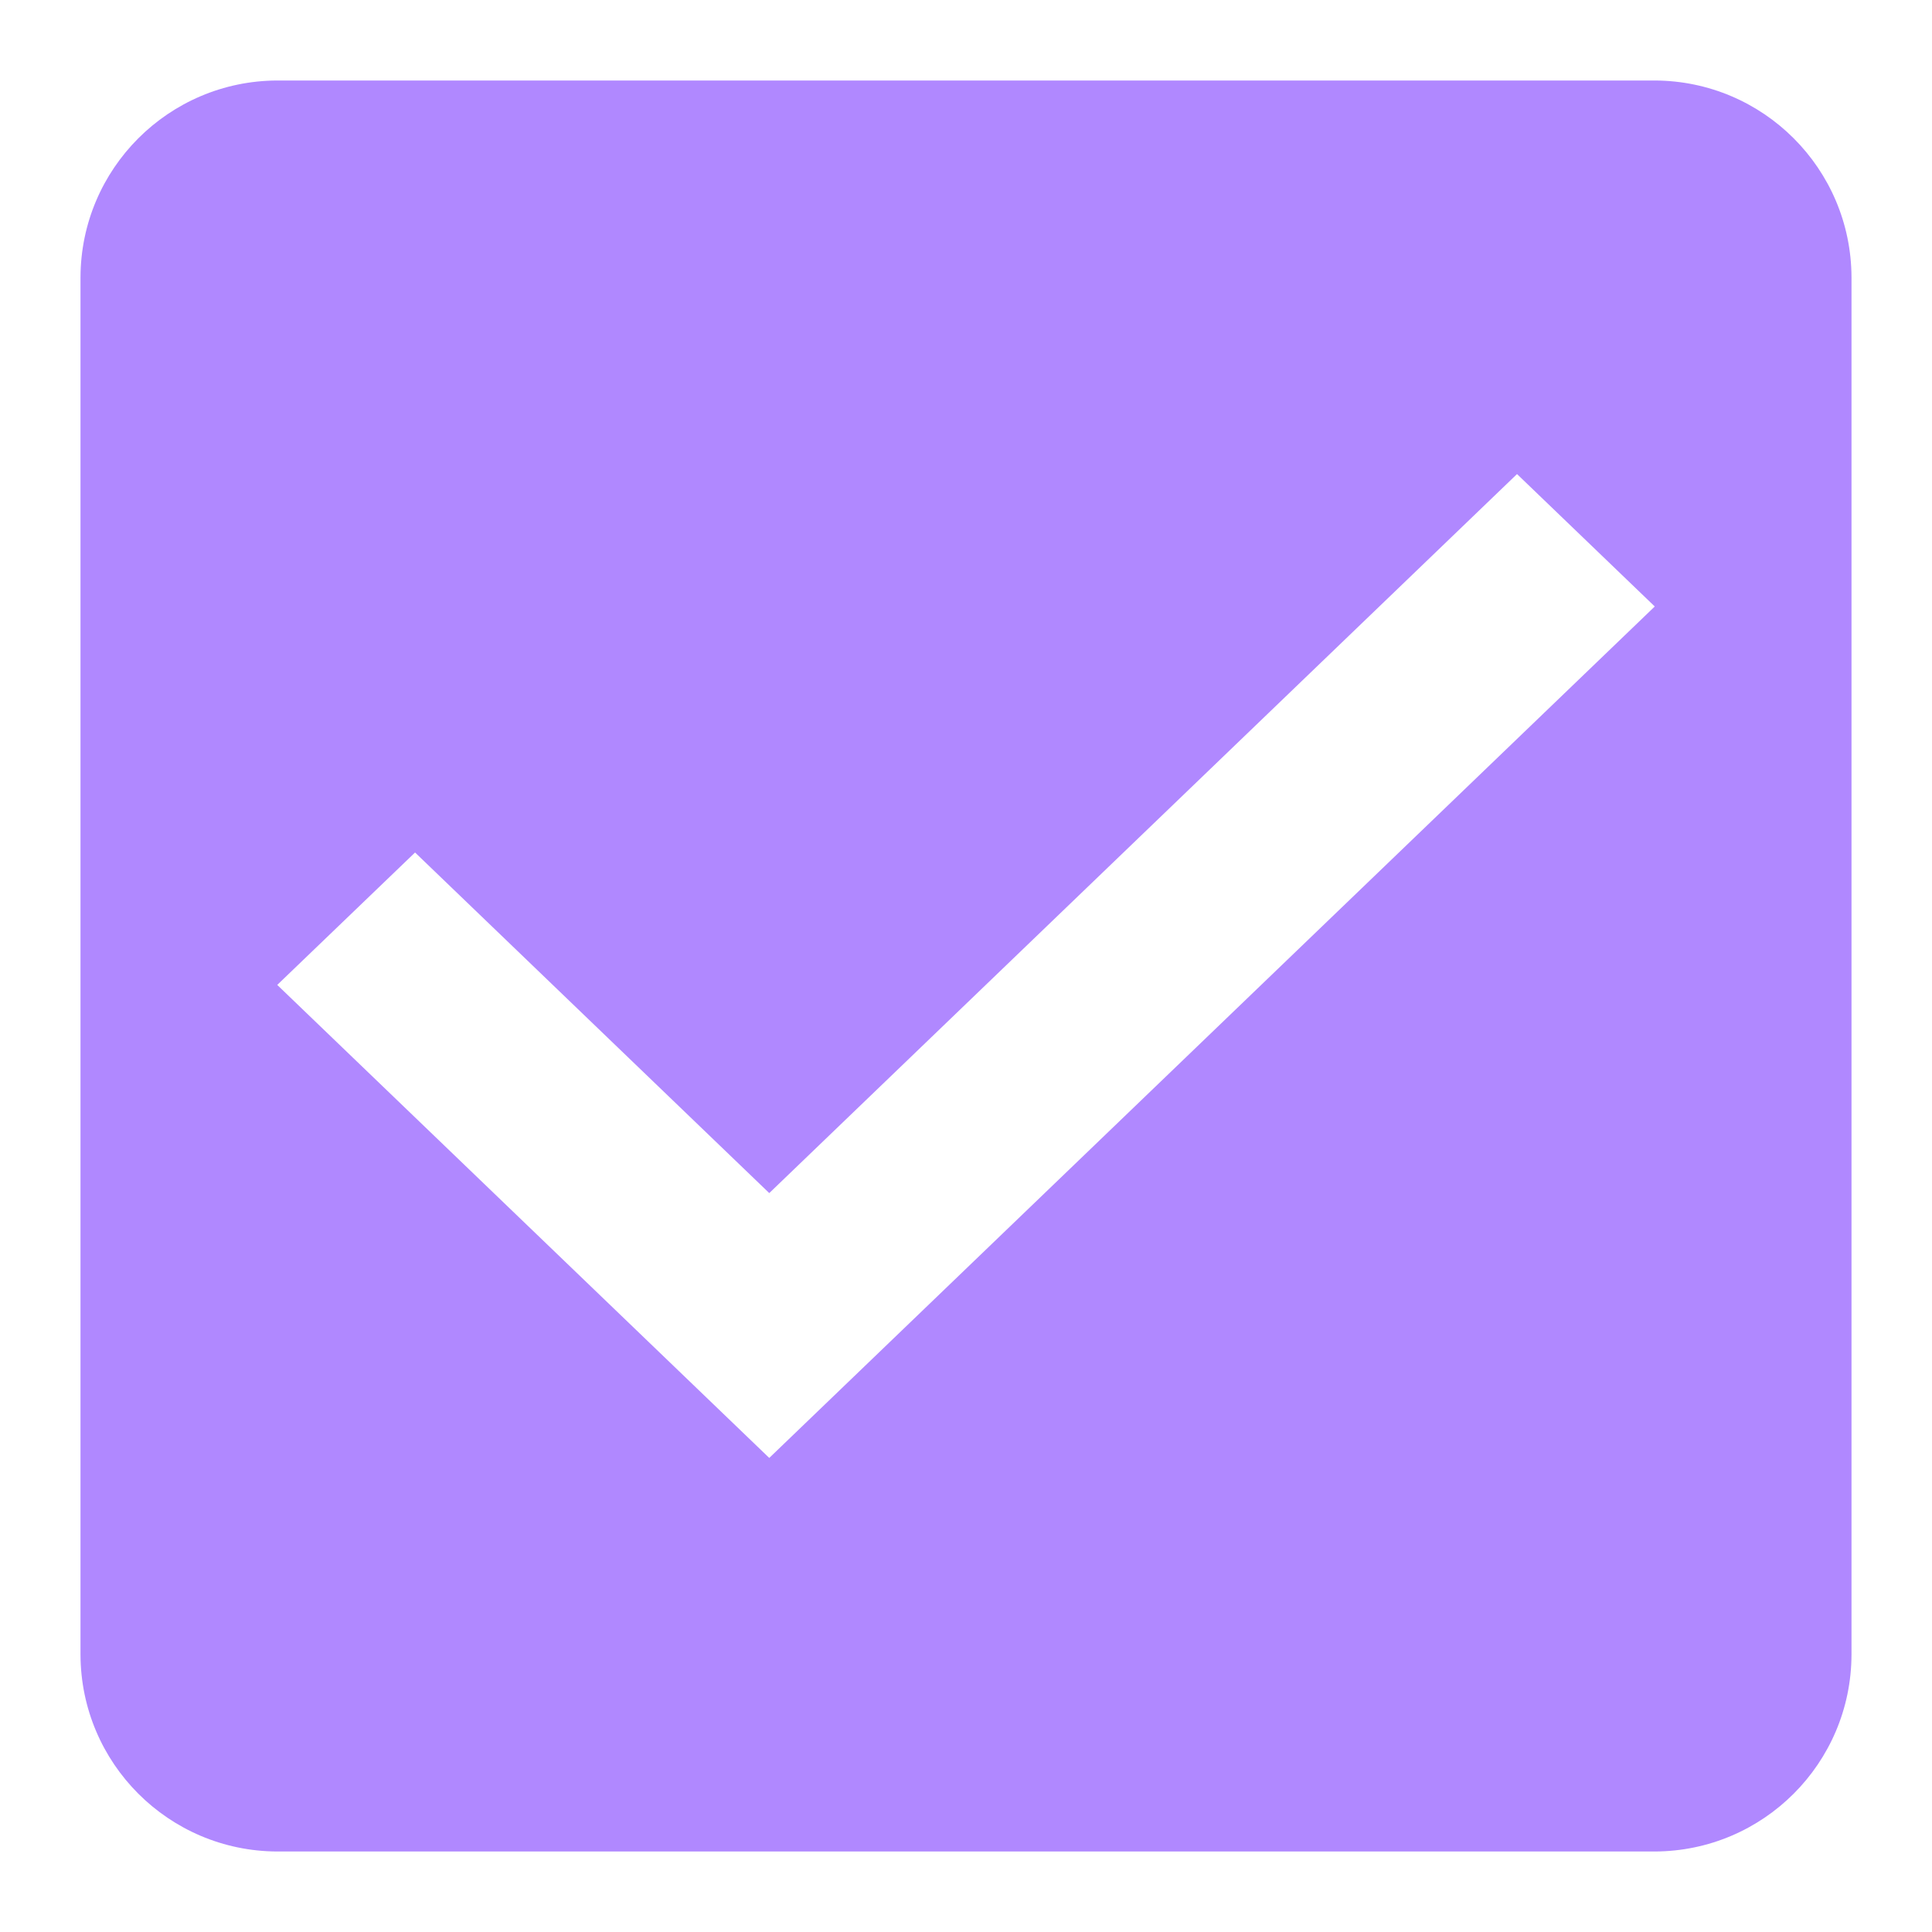
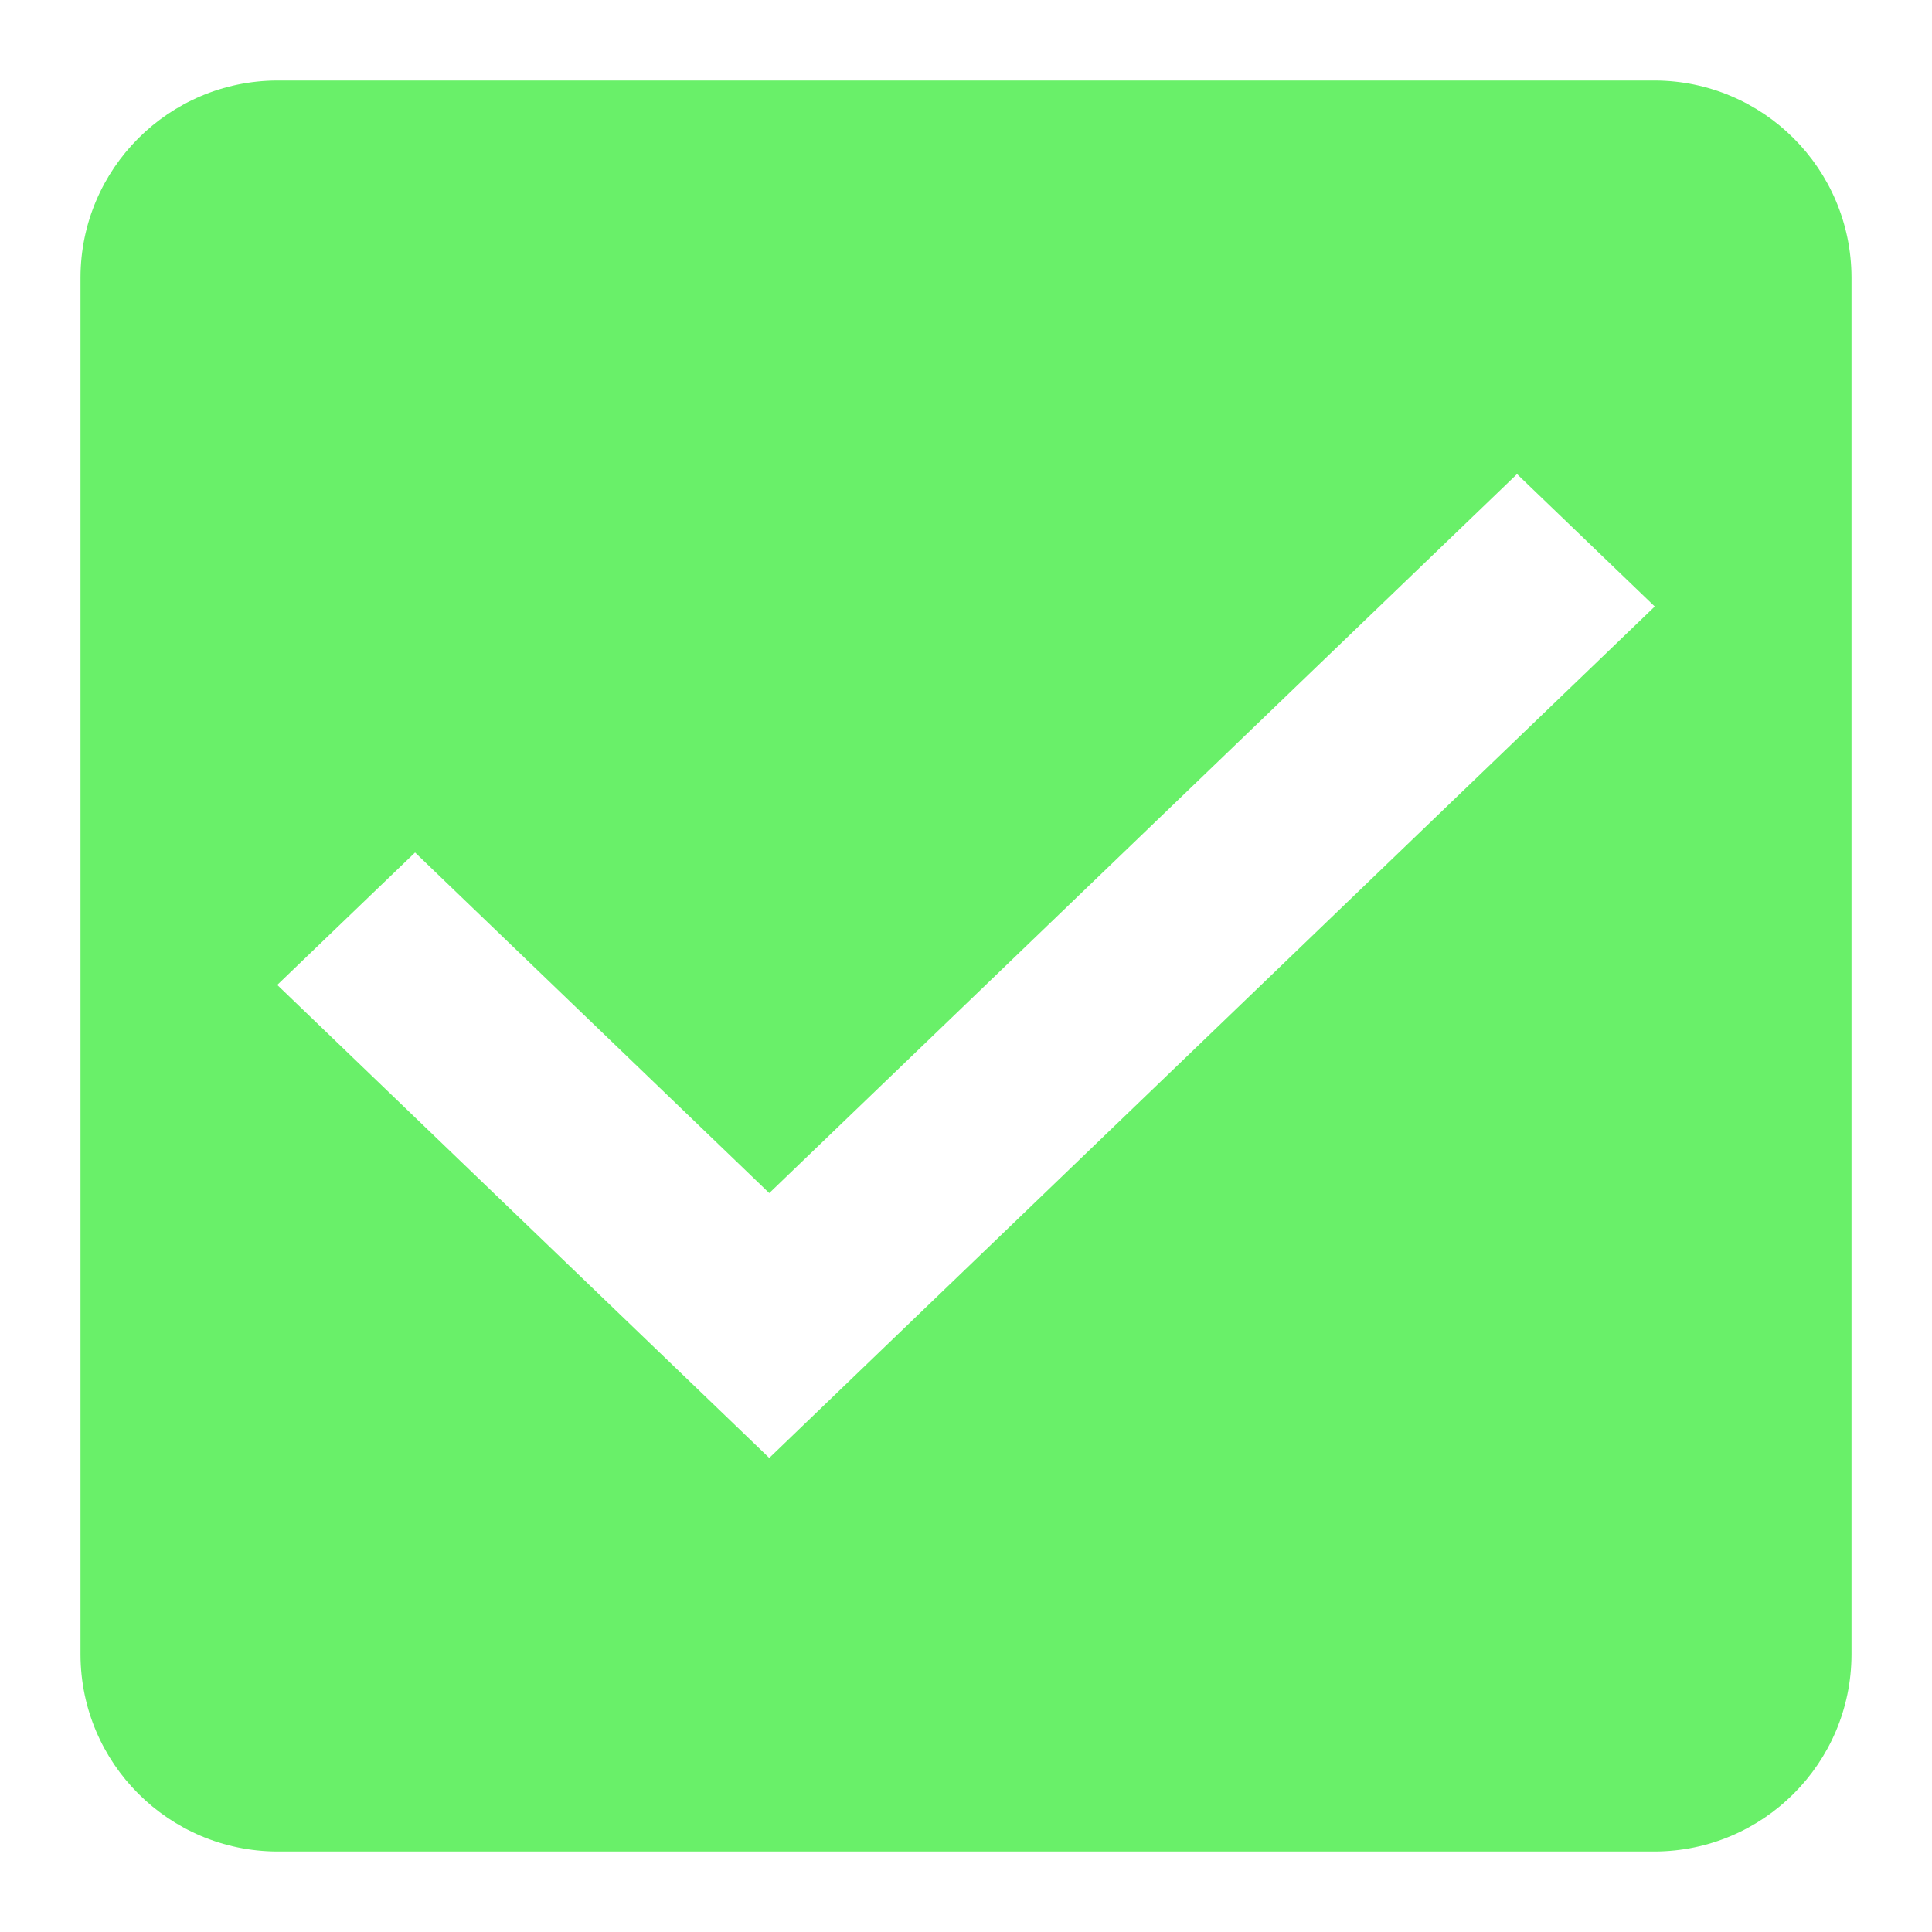
- <svg xmlns="http://www.w3.org/2000/svg" width="24" height="24" viewBox="0 0 24 24">
-   <defs>
-     <style type="text/css">
-             .cls-1{fill:#B088FF;fill-rule:evenodd}.cls-2{fill:none}
+ <svg xmlns="http://www.w3.org/2000/svg" width="24" height="24" viewBox="0 0 24 24" version="1.1" id="svg10">
+   <defs id="defs4">
+     <style type="text/css" id="style2">
+             .cls-1{fill:#88ff88;fill-rule:evenodd}.cls-2{fill:none}
        </style>
  </defs>
  <g id="check_active" transform="translate(-290 -244)">
    <g id="Group_8199" data-name="Group 8199" transform="translate(291 245)">
-       <path id="check_on_light" d="M22.556 3H5.444A2.452 2.452 0 0 0 3 5.444v17.112A2.452 2.452 0 0 0 5.444 25h17.112A2.452 2.452 0 0 0 25 22.556V5.444A2.452 2.452 0 0 0 22.556 3zm-11 17.111l-6.112-5.876 1.712-1.645 4.4 4.231 9.289-8.932 1.711 1.645-11 10.577z" class="cls-1" transform="translate(-3 -3)" />
+       <path id="check_on_light" d="M22.556 3H5.444A2.452 2.452 0 0 0 3 5.444v17.112A2.452 2.452 0 0 0 5.444 25h17.112A2.452 2.452 0 0 0 25 22.556V5.444A2.452 2.452 0 0 0 22.556 3zm-11 17.111l-6.112-5.876 1.712-1.645 4.4 4.231 9.289-8.932 1.711 1.645-11 10.577z" class="cls-1" transform="translate(-3 -3)" style="fill:#69f069;fill-opacity:1" />
    </g>
    <path id="Rectangle_4538" d="M0 0h24v24H0z" class="cls-2" data-name="Rectangle 4538" transform="translate(290 244)" />
  </g>
</svg>
